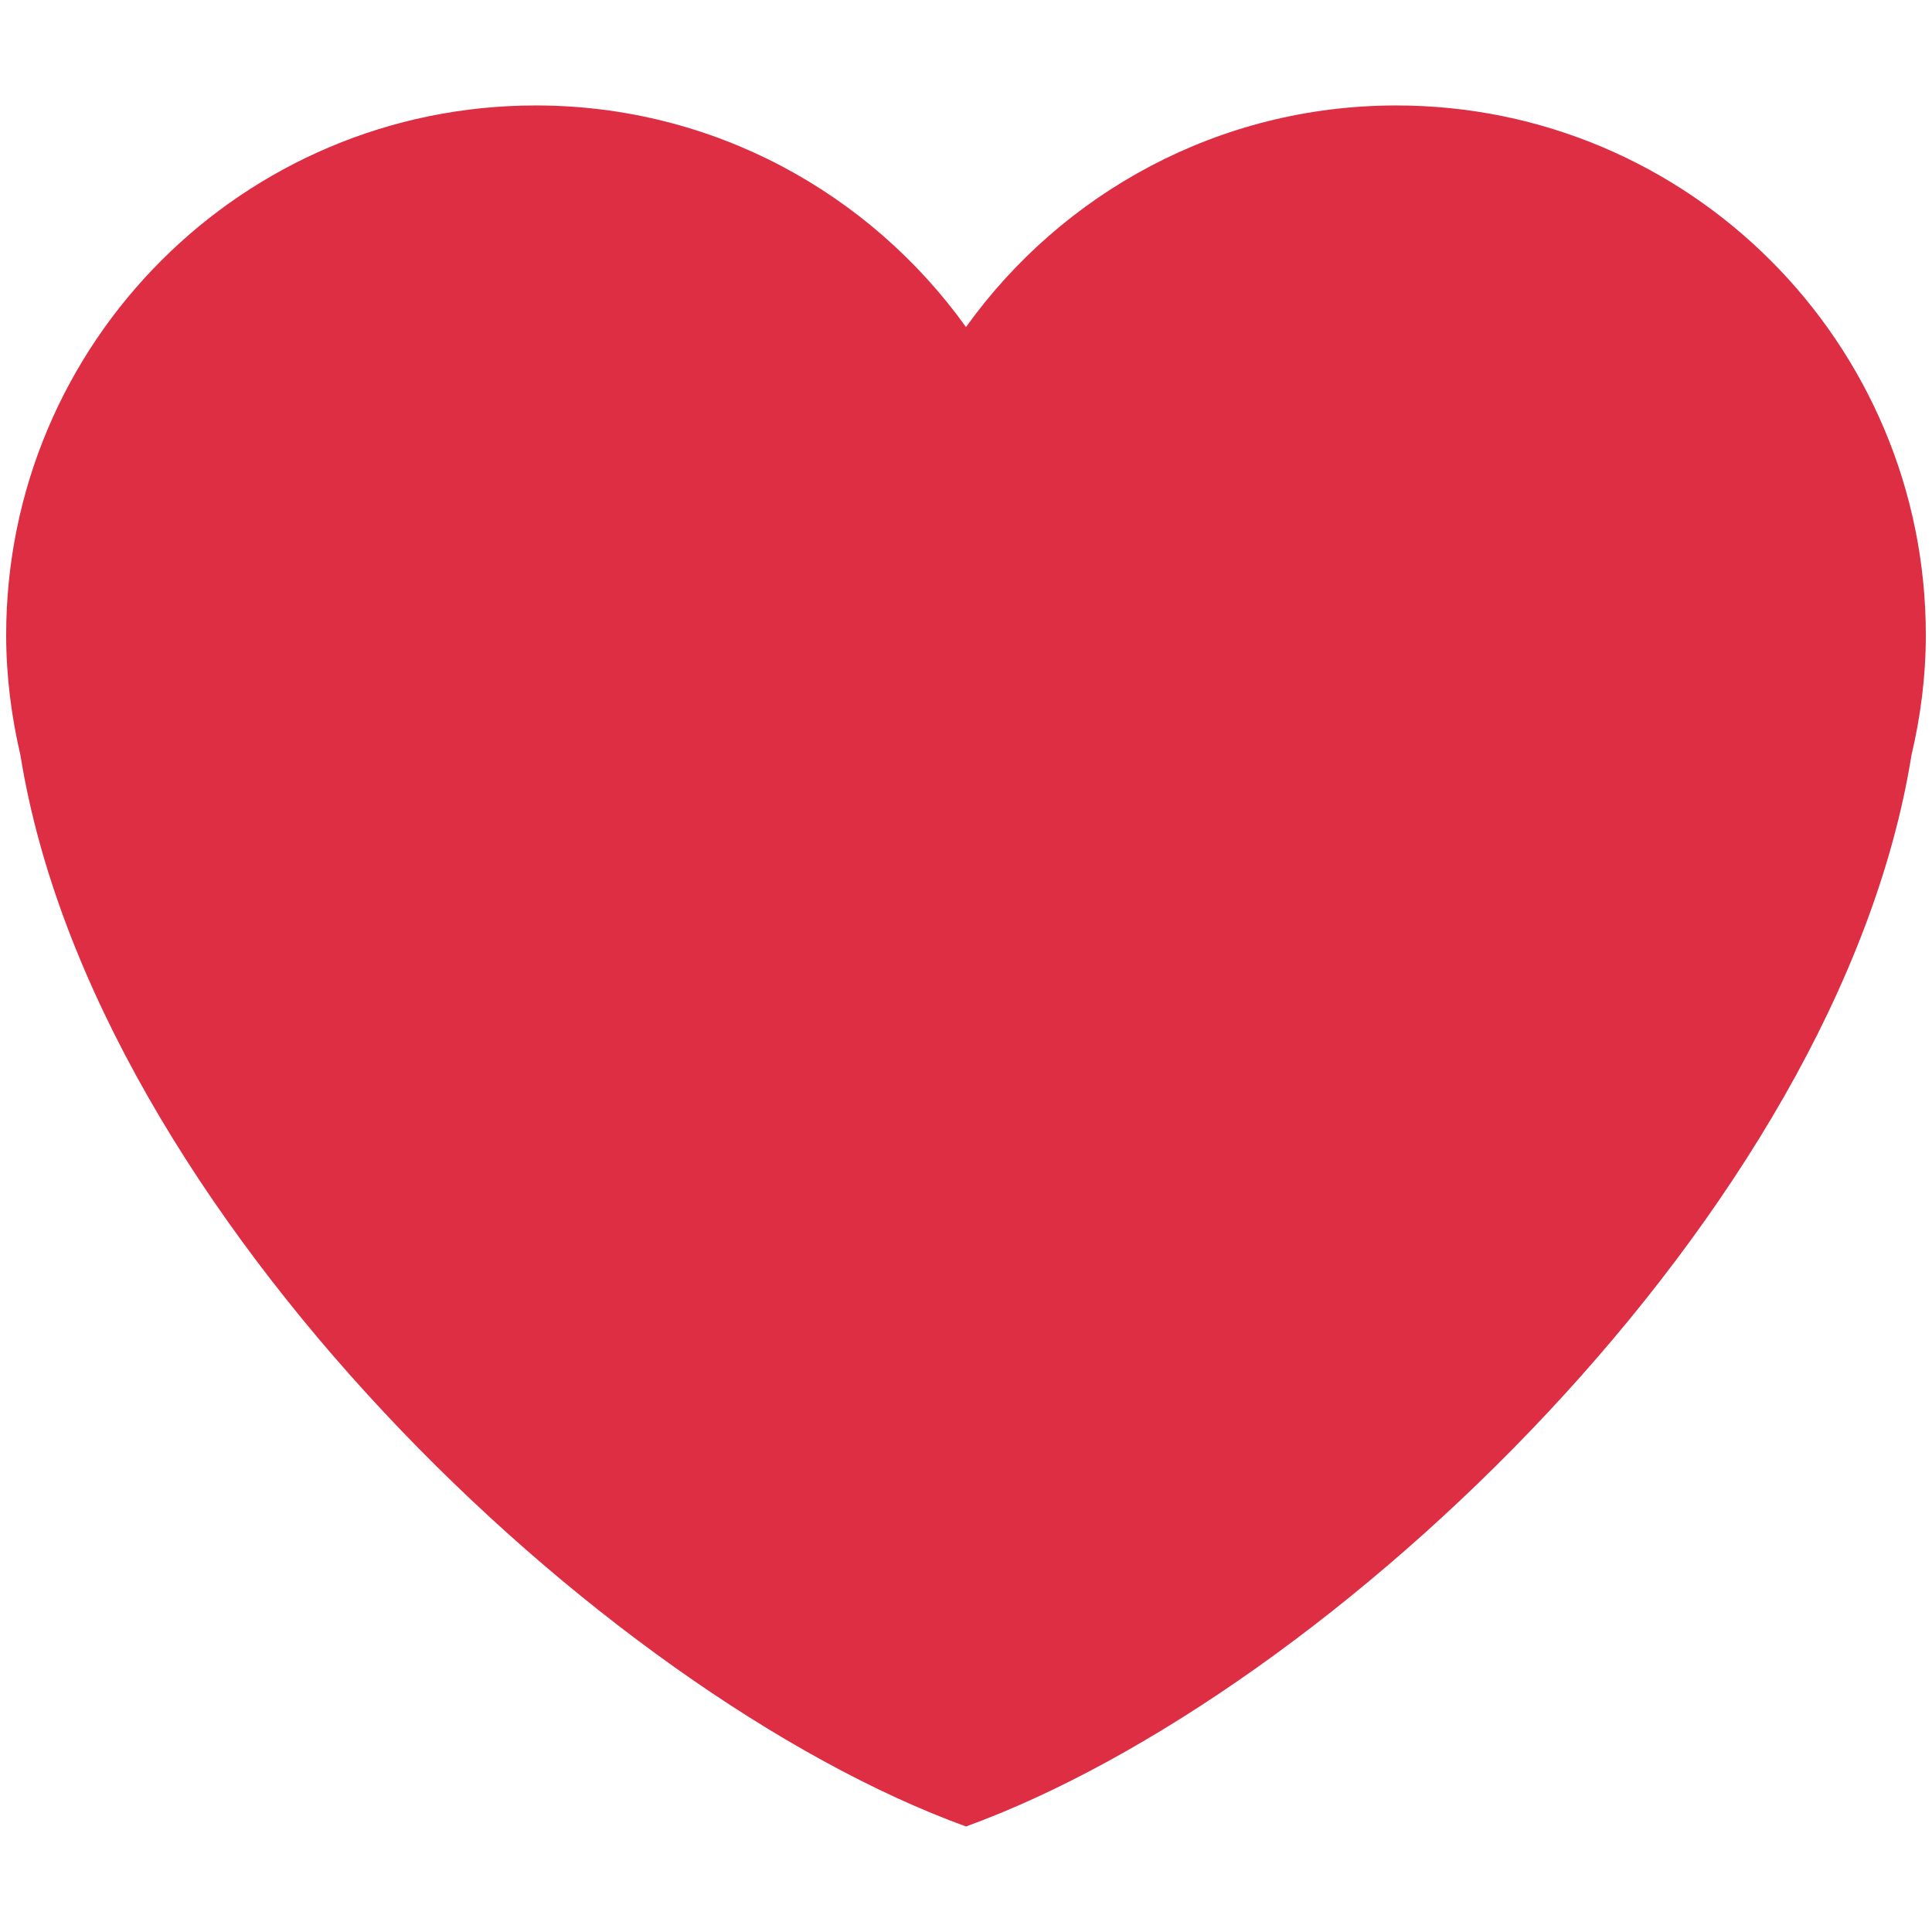
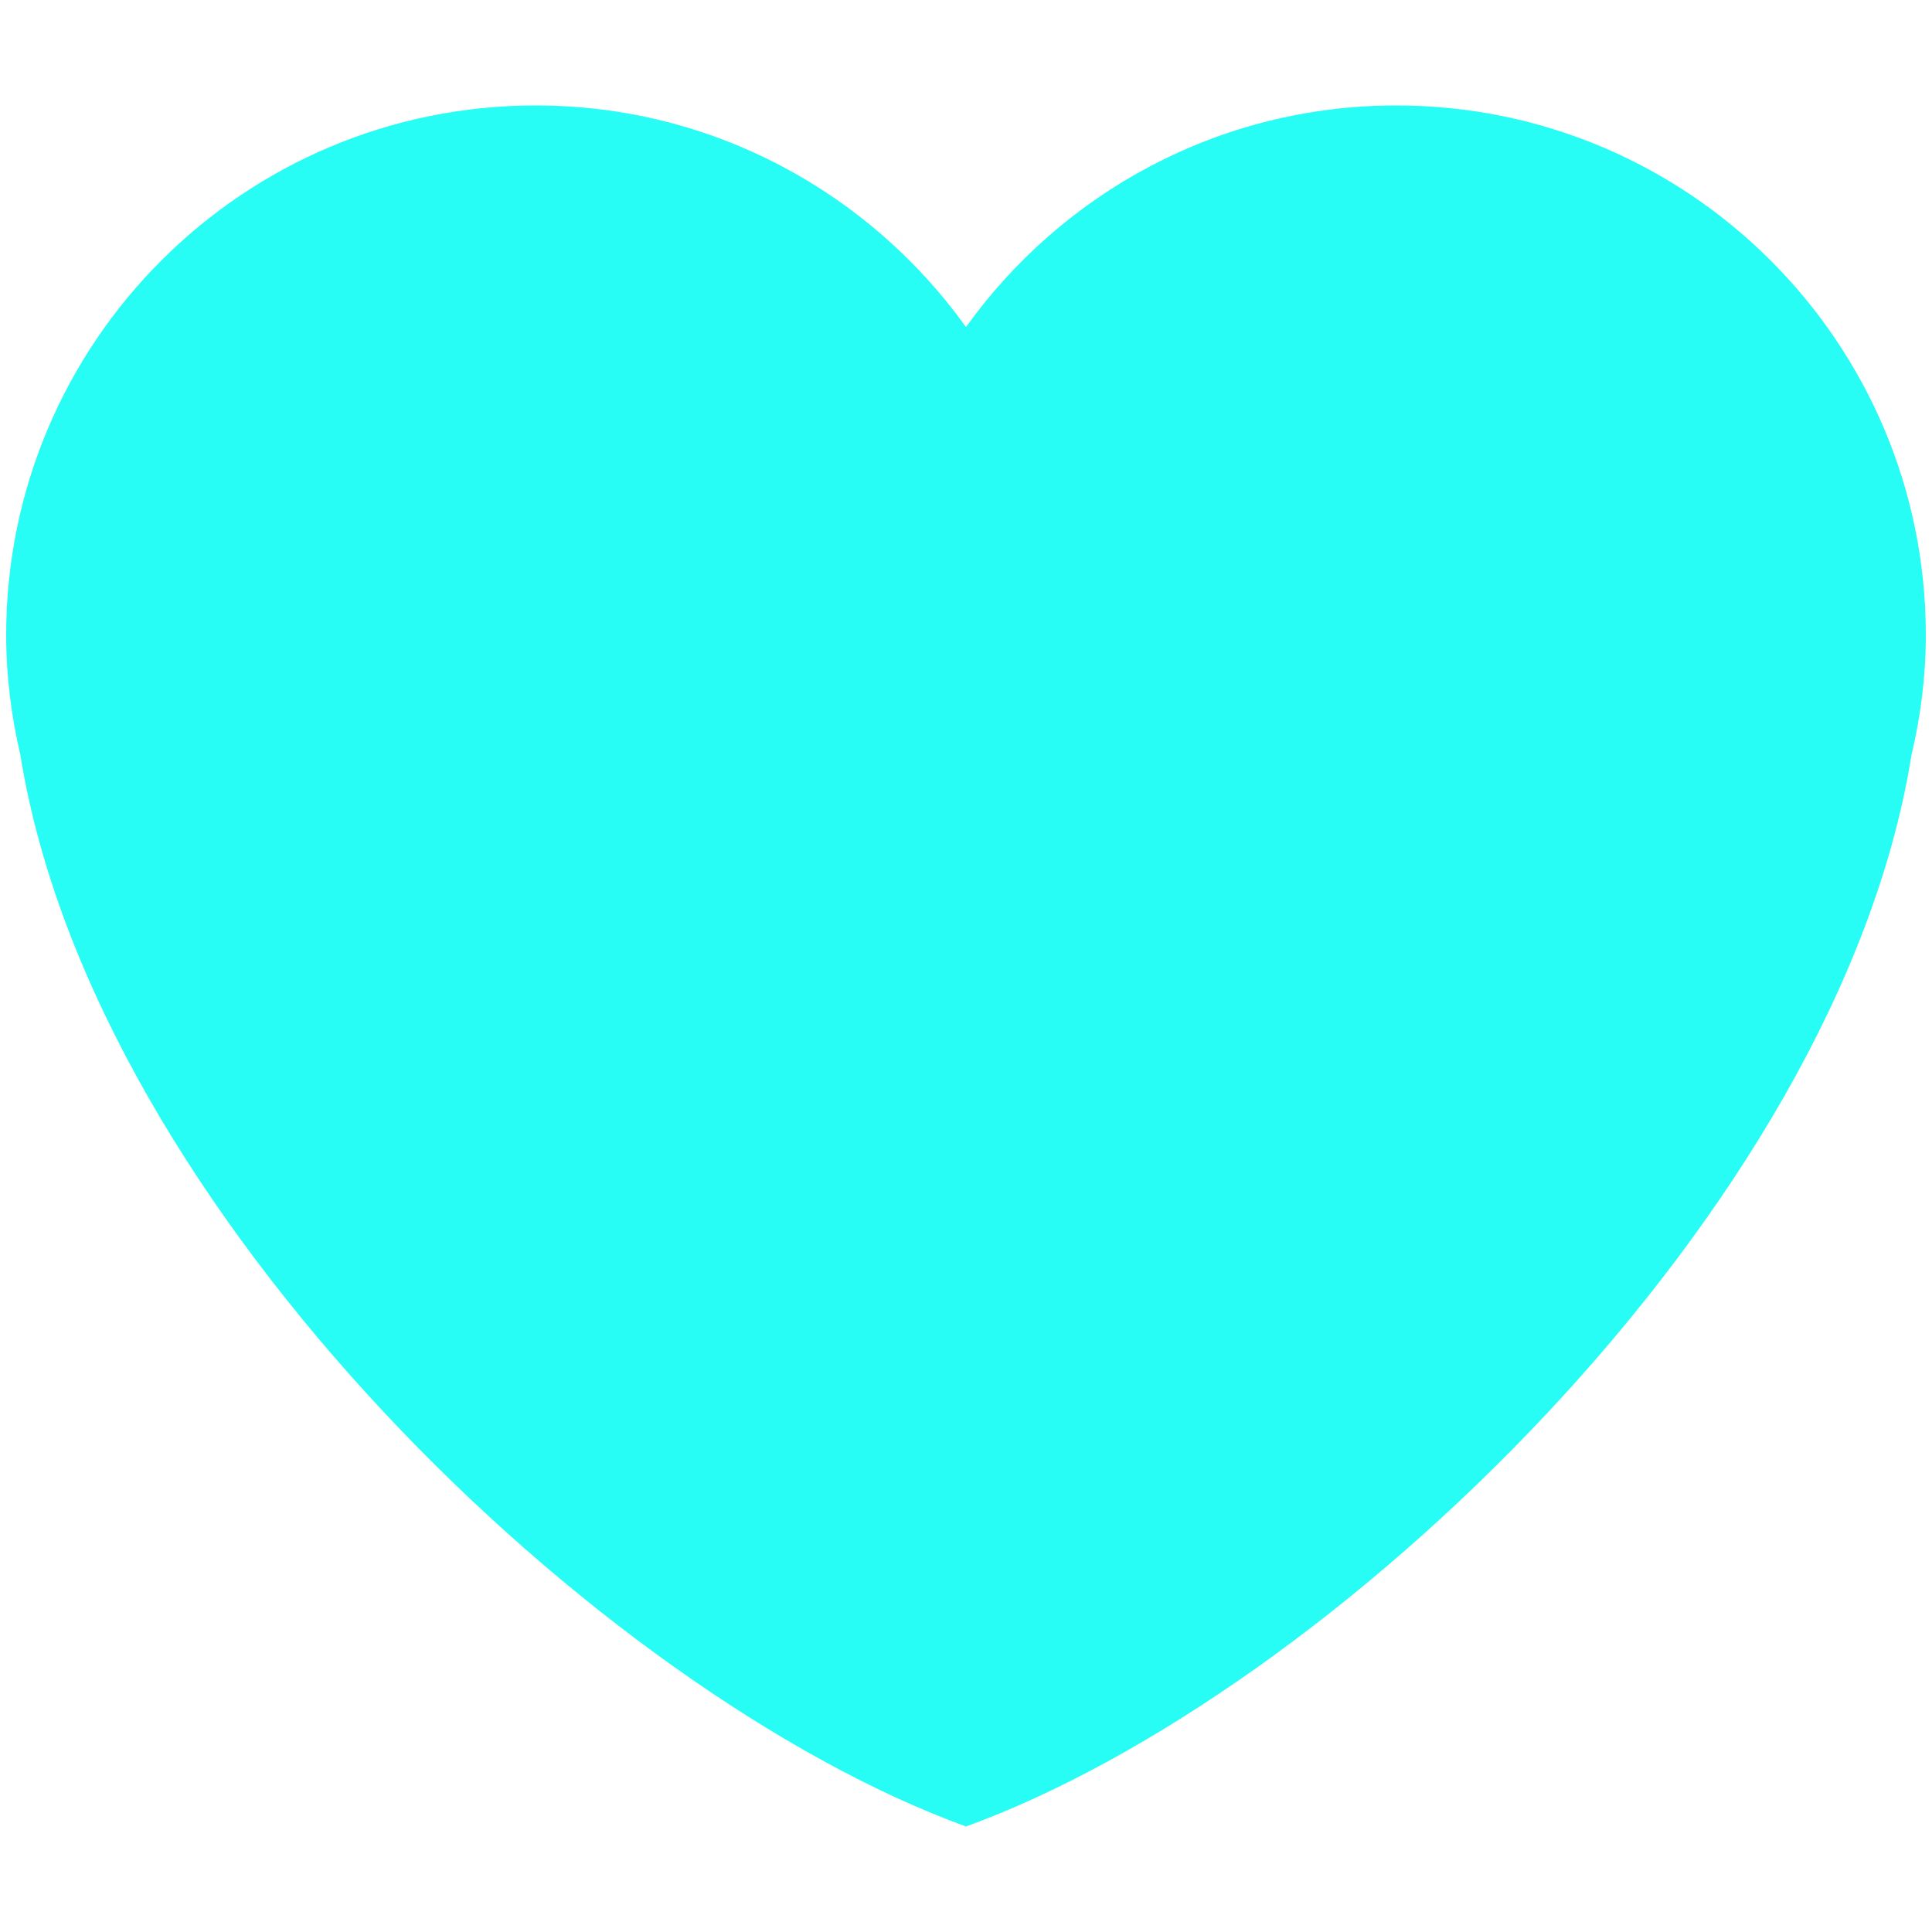
<svg xmlns="http://www.w3.org/2000/svg" viewBox="0 0 36 36">
-   <path fill="#DD2E44" d="M35.885 11.833c0-5.45-4.418-9.868-9.867-9.868-3.308 0-6.227 1.633-8.018 4.129-1.791-2.496-4.71-4.129-8.017-4.129-5.45 0-9.868 4.417-9.868 9.868 0 .772.098 1.52.266 2.241C1.751 22.587 11.216 31.568 18 34.034c6.783-2.466 16.249-11.447 17.617-19.959.17-.721.268-1.469.268-2.242z" />
+   <path fill="#27fdf5" d="M35.885 11.833c0-5.45-4.418-9.868-9.867-9.868-3.308 0-6.227 1.633-8.018 4.129-1.791-2.496-4.71-4.129-8.017-4.129-5.45 0-9.868 4.417-9.868 9.868 0 .772.098 1.52.266 2.241C1.751 22.587 11.216 31.568 18 34.034c6.783-2.466 16.249-11.447 17.617-19.959.17-.721.268-1.469.268-2.242z" />
</svg>
